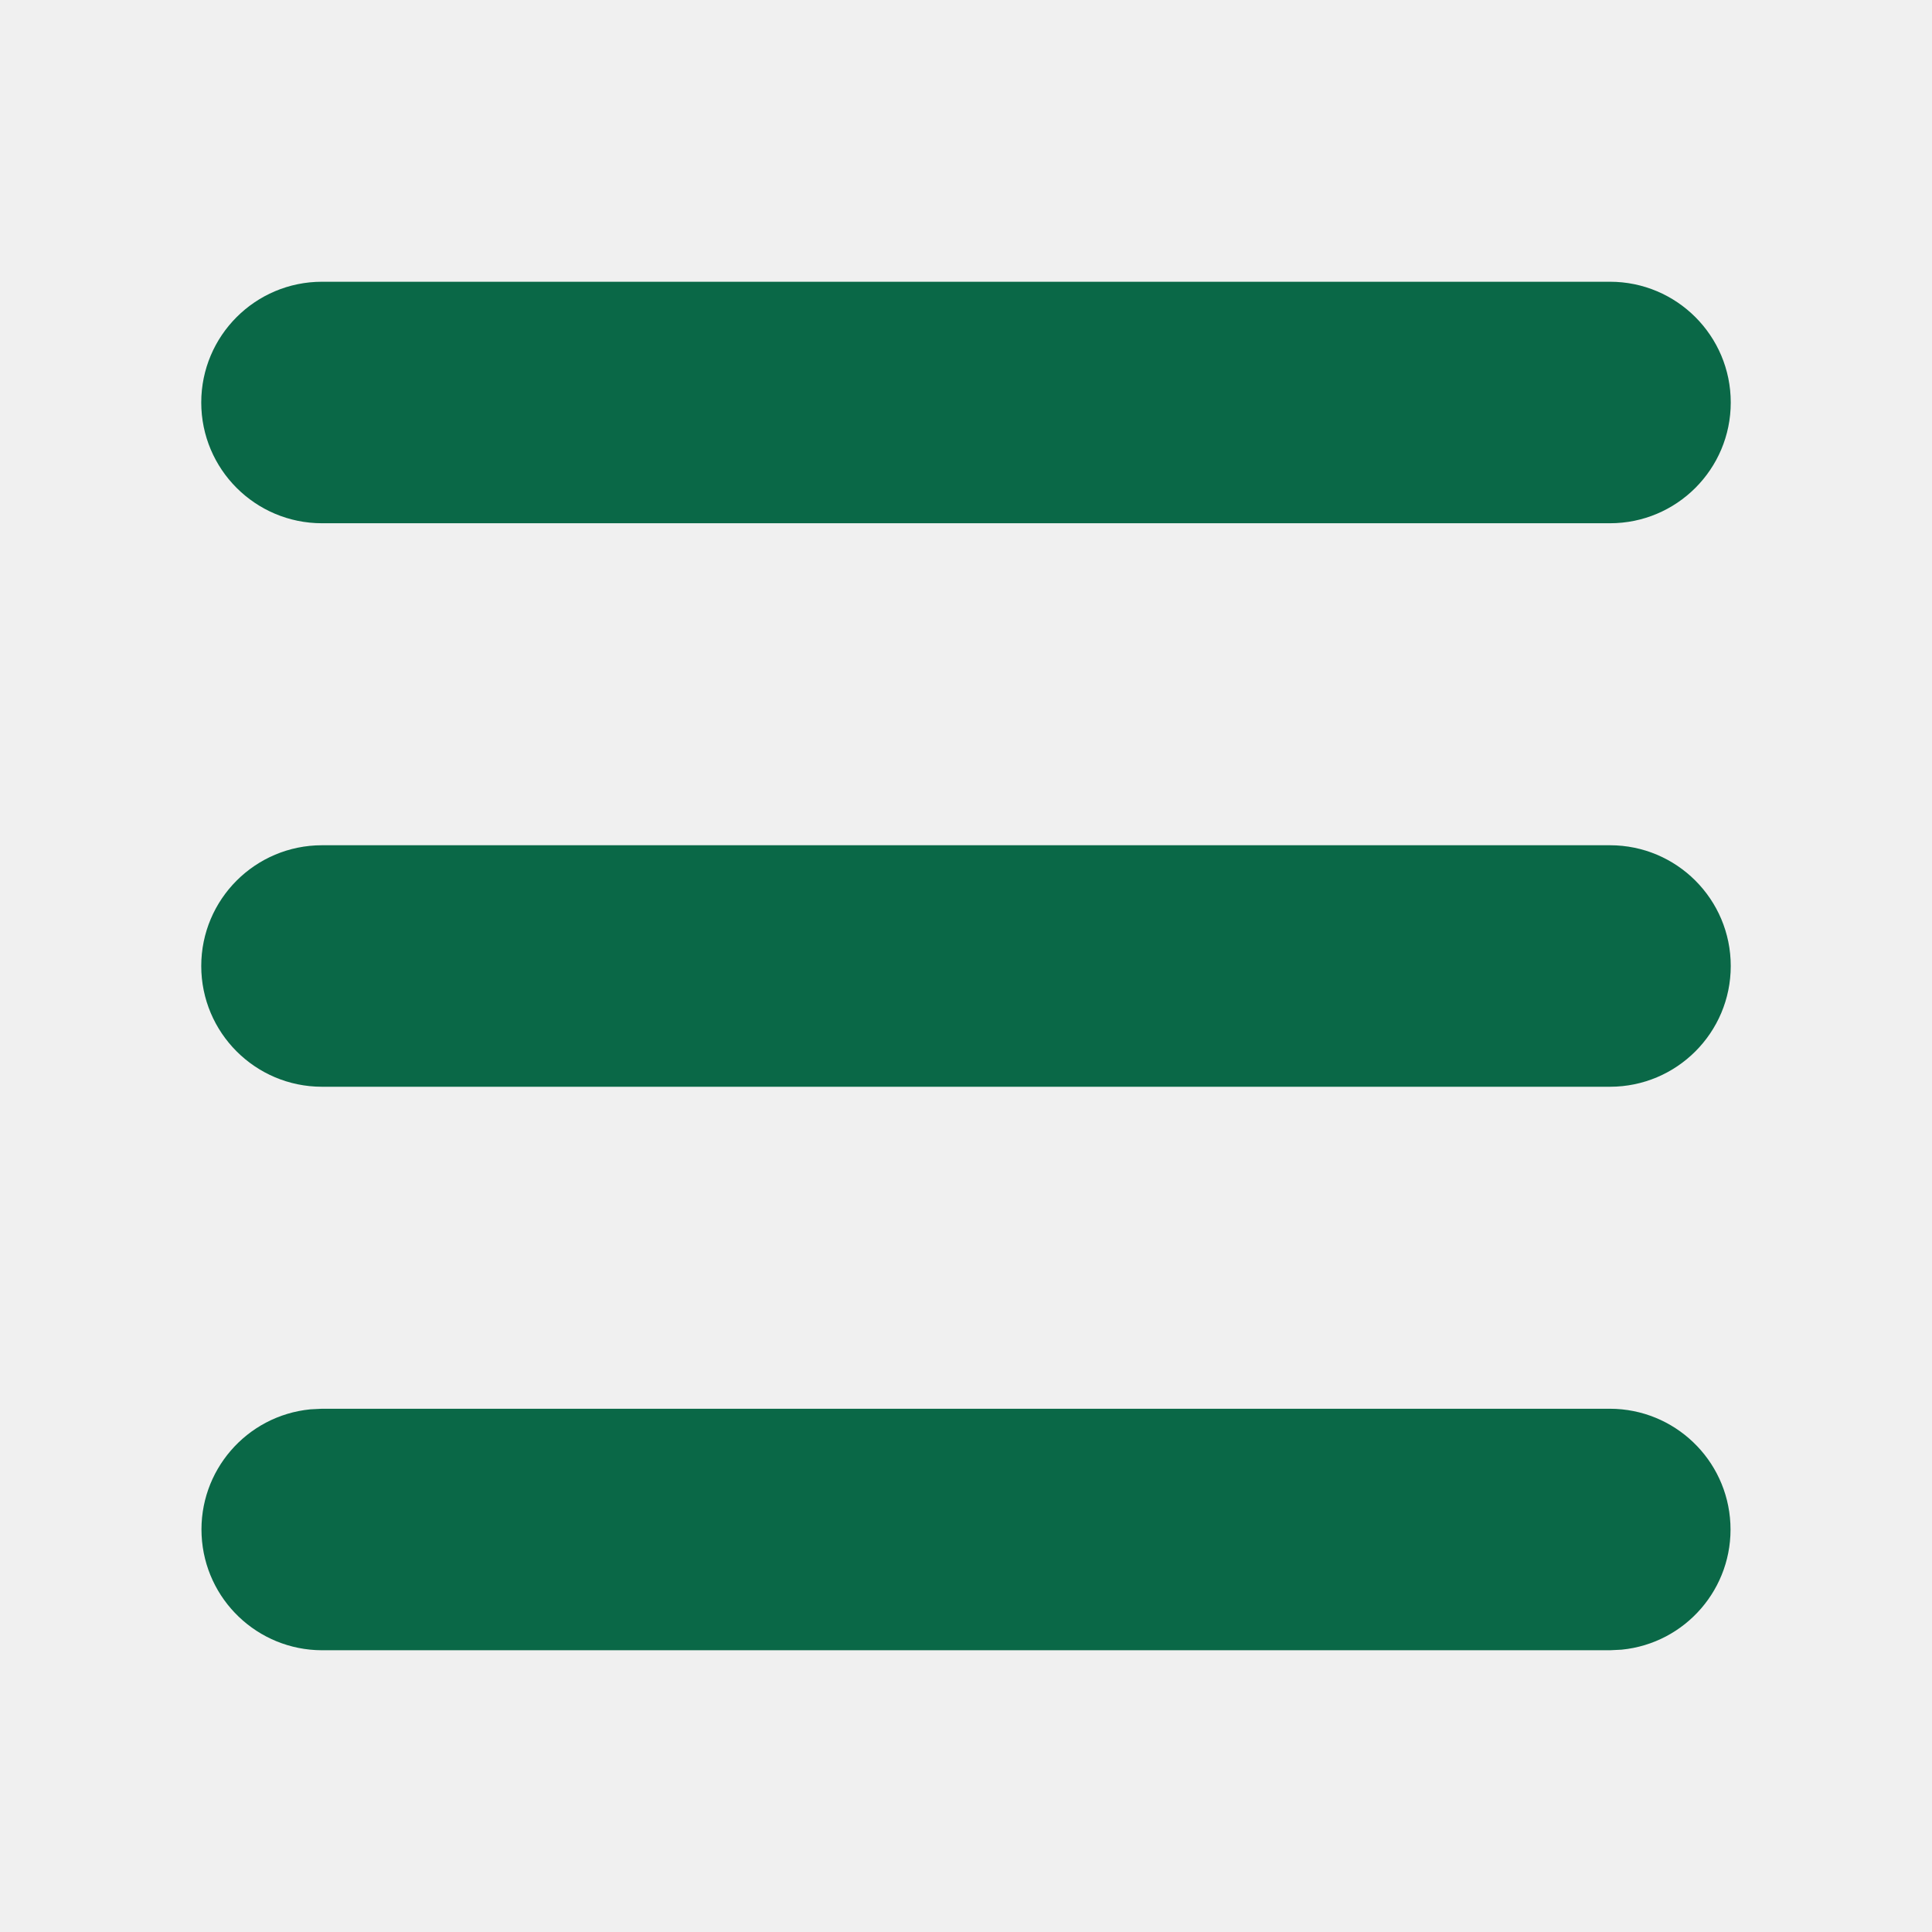
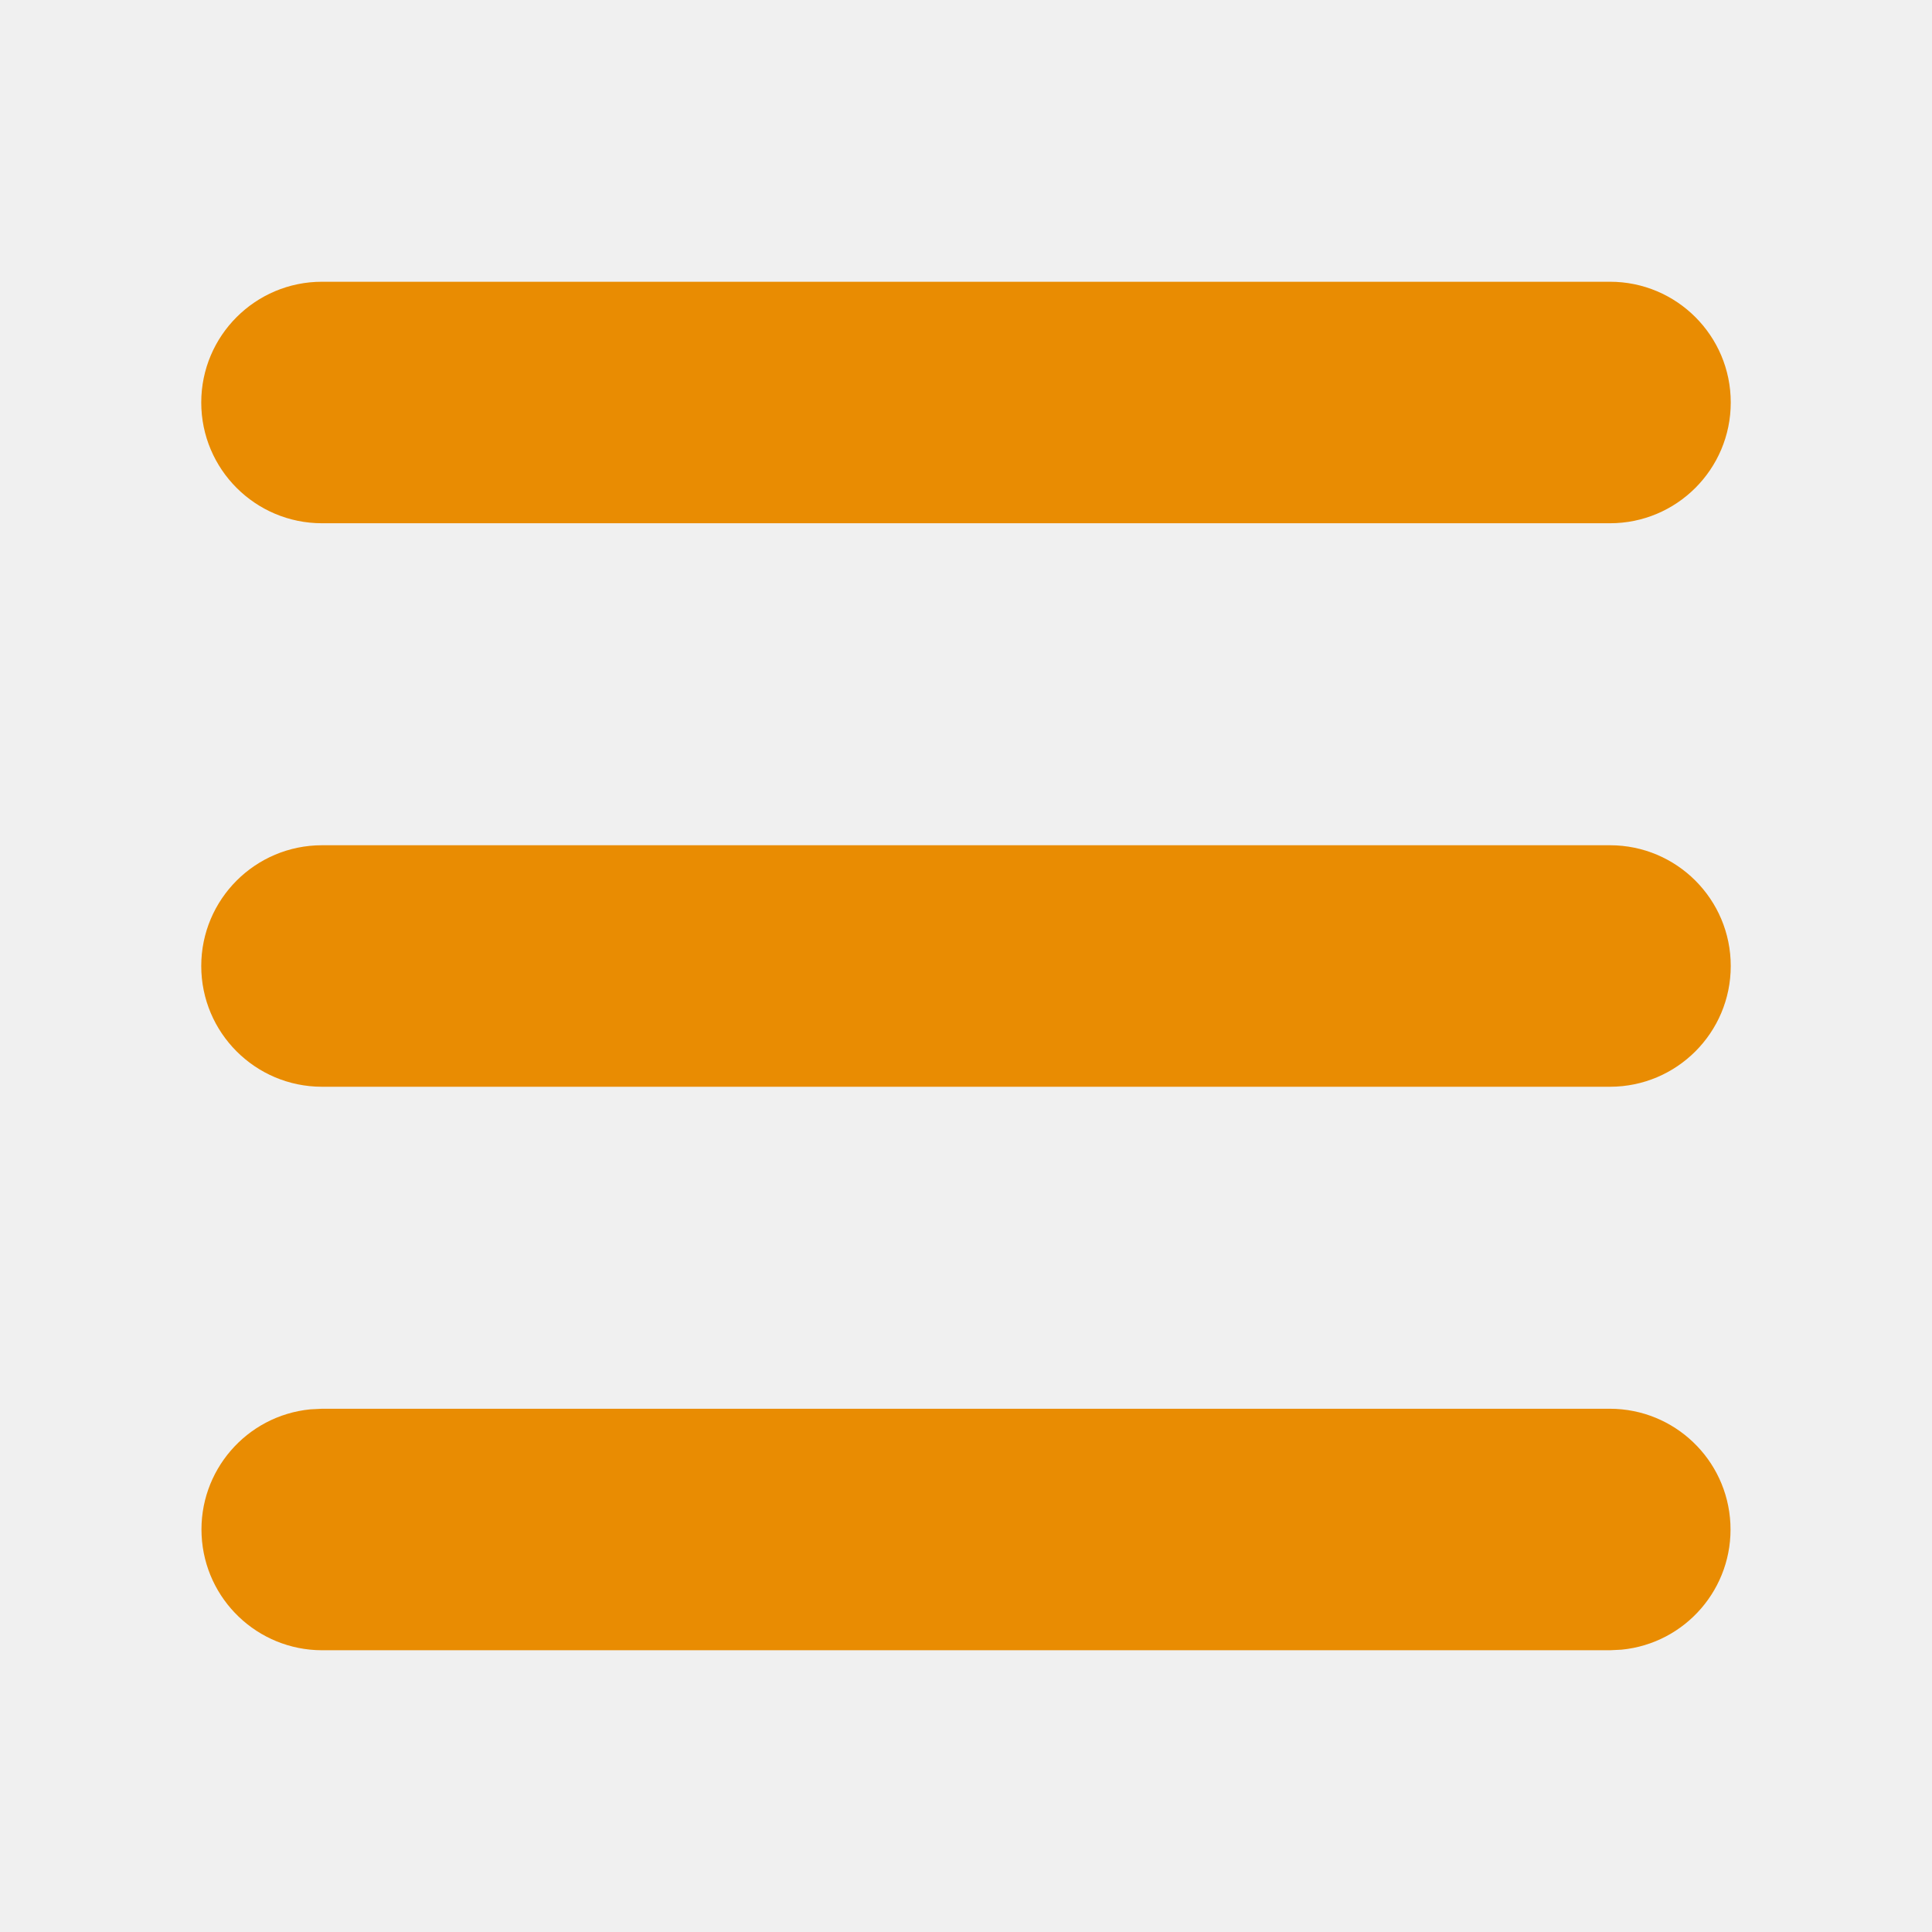
<svg xmlns="http://www.w3.org/2000/svg" fill="none" viewBox="0 0 30 30">
  <g clip-path="url(#a)">
-     <path fill="#0A6847" d="M25 21.875a1.875 1.875 0 0 1 .18 3.741l-.18.009H5a1.875 1.875 0 0 1-.18-3.741l.18-.009h20Zm0-8.75a1.875 1.875 0 1 1 0 3.75H5a1.875 1.875 0 1 1 0-3.75h20Zm0-8.75a1.875 1.875 0 1 1 0 3.75H5a1.875 1.875 0 0 1 0-3.75h20Z" />
+     <path fill="#e98c02" d="M25 21.875a1.875 1.875 0 0 1 .18 3.741l-.18.009H5a1.875 1.875 0 0 1-.18-3.741l.18-.009h20Zm0-8.75a1.875 1.875 0 1 1 0 3.75H5a1.875 1.875 0 1 1 0-3.75h20Zm0-8.75a1.875 1.875 0 1 1 0 3.75H5a1.875 1.875 0 0 1 0-3.75h20Z" />
  </g>
  <defs>
    <clipPath id="a">
      <path fill="#fff" d="M0 0h30v30H0z" />
    </clipPath>
  </defs>
</svg>
